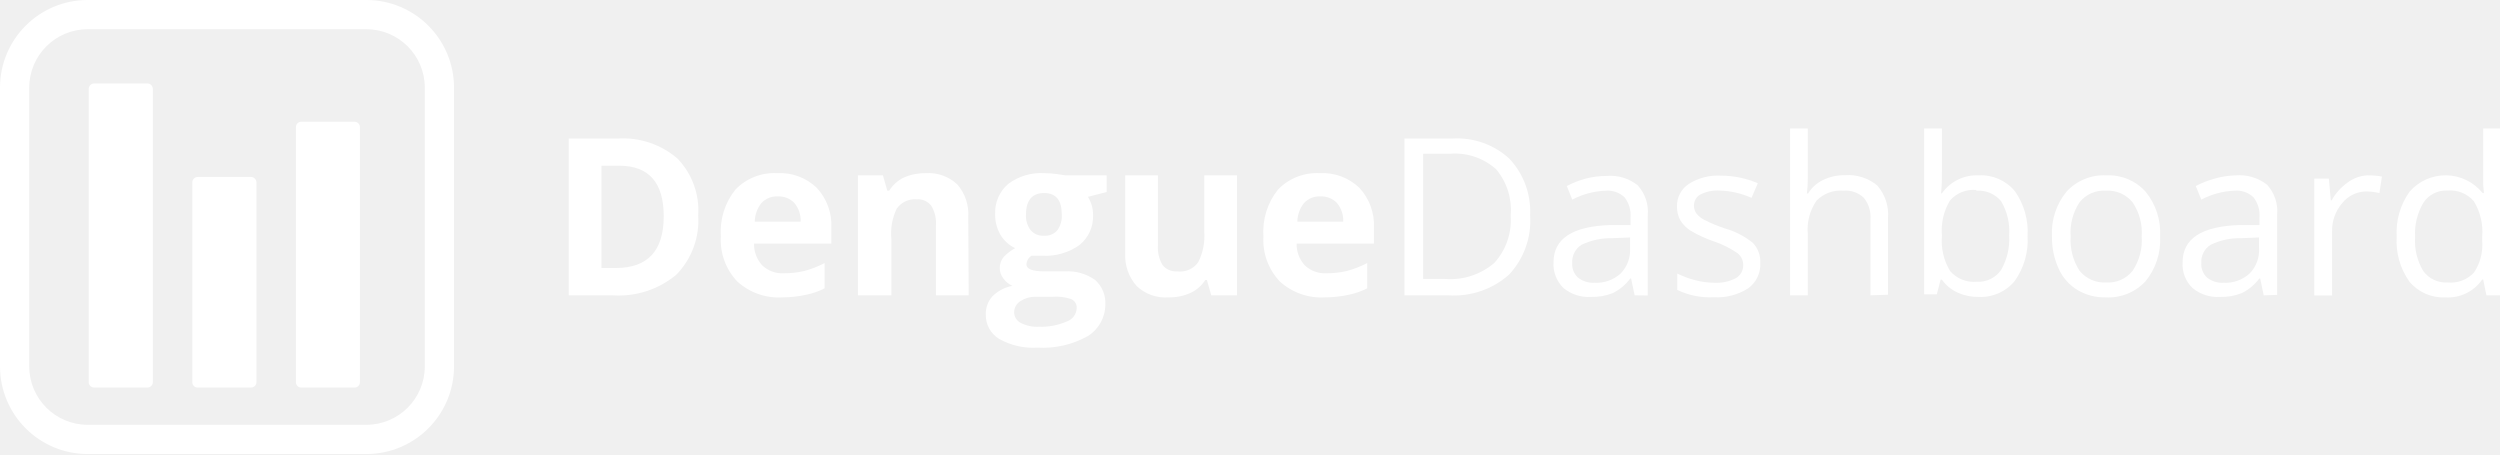
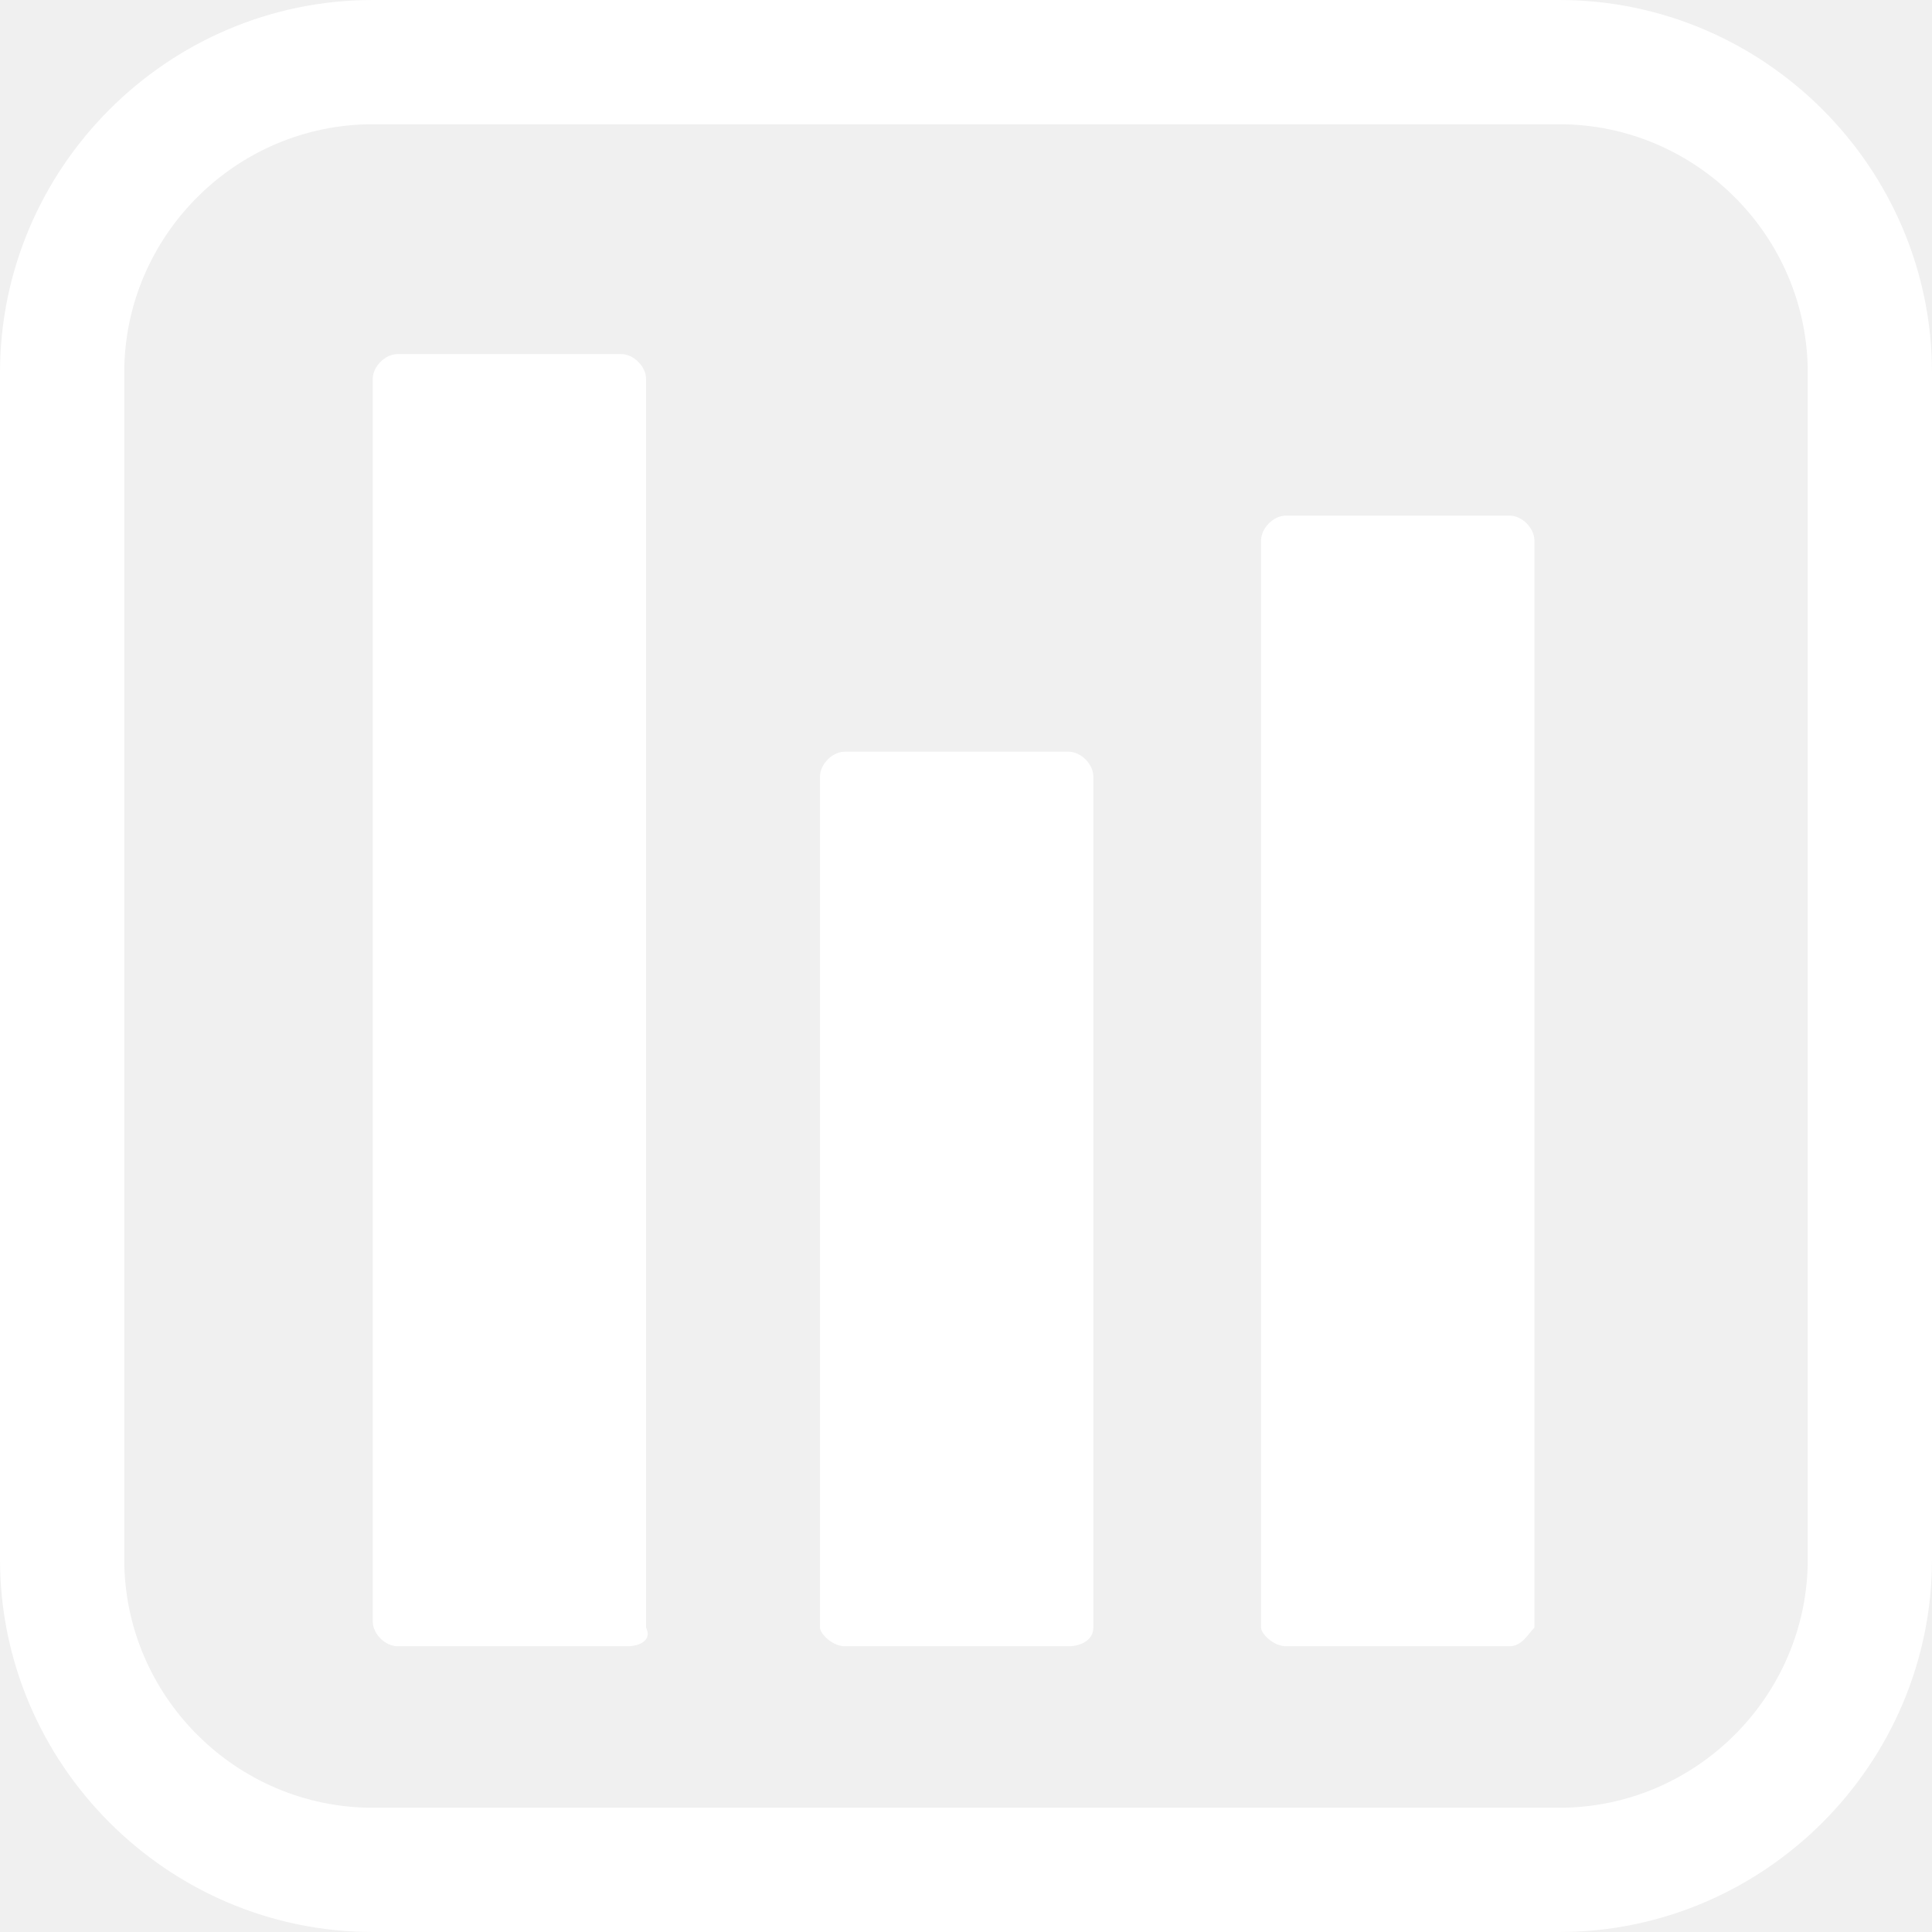
- <svg xmlns="http://www.w3.org/2000/svg" viewBox="0 0 171.08 31.07">
-   <g id="Ebene_2" data-name="Ebene 2">
-     <g id="Ebene_1-2" data-name="Ebene 1">
-       <path d="M47.78,14.74a5.3,5.3,0,0,1-1.5,4.06,6.16,6.16,0,0,1-4.36,1.41h-3V9.48h3.37a5.69,5.69,0,0,1,4.08,1.38A5.11,5.11,0,0,1,47.78,14.74Zm-2.36.06q0-3.46-3.05-3.46H41.16v7h1Q45.42,18.33,45.42,14.8Z" style="fill:#fff" />
-       <path d="M53.54,20.35a4.21,4.21,0,0,1-3.09-1.09,4.12,4.12,0,0,1-1.12-3.1,4.57,4.57,0,0,1,1-3.19,3.68,3.68,0,0,1,2.85-1.12,3.61,3.61,0,0,1,2.71,1,3.73,3.73,0,0,1,1,2.74v1.08H51.6a2.14,2.14,0,0,0,.56,1.49,2,2,0,0,0,1.49.54,5.78,5.78,0,0,0,1.4-.16A6.56,6.56,0,0,0,56.43,18v1.73a4.83,4.83,0,0,1-1.26.44A7.54,7.54,0,0,1,53.54,20.35Zm-.31-6.91a1.43,1.43,0,0,0-1.12.45,2.09,2.09,0,0,0-.46,1.28h3.14a1.86,1.86,0,0,0-.43-1.28A1.48,1.48,0,0,0,53.23,13.44Z" style="fill:#fff" />
-       <path d="M66.29,20.21H64.05v-4.8a2.31,2.31,0,0,0-.32-1.33,1.15,1.15,0,0,0-1-.44,1.51,1.51,0,0,0-1.36.63A3.85,3.85,0,0,0,61,16.35v3.86H58.71V12h1.71l.3,1.05h.13a2.38,2.38,0,0,1,1-.9,3.54,3.54,0,0,1,1.49-.3,2.87,2.87,0,0,1,2.17.77,3.09,3.09,0,0,1,.75,2.24Z" style="fill:#fff" />
-       <path d="M75.73,12v1.14l-1.28.33a2.29,2.29,0,0,1,.35,1.23,2.5,2.5,0,0,1-.92,2.06,4,4,0,0,1-2.56.74l-.4,0-.33,0a.75.75,0,0,0-.35.59q0,.48,1.23.48h1.4a3.22,3.22,0,0,1,2.06.58,2.09,2.09,0,0,1,.71,1.7A2.54,2.54,0,0,1,74.44,23a6.33,6.33,0,0,1-3.45.79,4.75,4.75,0,0,1-2.62-.6,1.9,1.9,0,0,1-.91-1.68,1.76,1.76,0,0,1,.46-1.24,2.63,2.63,0,0,1,1.36-.71,1.52,1.52,0,0,1-.6-.48,1.18,1.18,0,0,1,0-1.49,3.14,3.14,0,0,1,.79-.61,2.3,2.3,0,0,1-1-.9,2.72,2.72,0,0,1-.37-1.45A2.57,2.57,0,0,1,69,12.58a3.77,3.77,0,0,1,2.5-.73,6.57,6.57,0,0,1,.81.06l.61.09ZM69.4,21.37a.81.81,0,0,0,.44.72,2.42,2.42,0,0,0,1.25.27A4.37,4.37,0,0,0,73,22a1,1,0,0,0,.68-.91.62.62,0,0,0-.4-.63A3.23,3.23,0,0,0,72,20.31H70.84a1.79,1.79,0,0,0-1,.29A.9.9,0,0,0,69.4,21.37Zm.81-6.68a1.6,1.6,0,0,0,.31,1.05,1.1,1.1,0,0,0,.93.39,1.08,1.08,0,0,0,.92-.39,1.66,1.66,0,0,0,.29-1.05c0-1-.4-1.48-1.21-1.48S70.21,13.7,70.21,14.69Z" style="fill:#fff" />
-       <path d="M82.89,20.21l-.3-1.05h-.11a2.38,2.38,0,0,1-1,.88,3.48,3.48,0,0,1-1.51.31,2.86,2.86,0,0,1-2.18-.77A3.12,3.12,0,0,1,77,17.35V12h2.24v4.79a2.33,2.33,0,0,0,.31,1.34,1.17,1.17,0,0,0,1,.44A1.52,1.52,0,0,0,82,17.94a4,4,0,0,0,.41-2.08V12h2.24v8.21Z" style="fill:#fff" />
-       <path d="M90.67,20.35a4.21,4.21,0,0,1-3.09-1.09,4.12,4.12,0,0,1-1.12-3.1,4.57,4.57,0,0,1,1-3.19,3.68,3.68,0,0,1,2.85-1.12,3.61,3.61,0,0,1,2.71,1,3.73,3.73,0,0,1,1,2.74v1.08H88.73a2.14,2.14,0,0,0,.56,1.49,2,2,0,0,0,1.49.54,5.78,5.78,0,0,0,1.4-.16A6.56,6.56,0,0,0,93.56,18v1.73a4.83,4.83,0,0,1-1.26.44A7.54,7.54,0,0,1,90.67,20.35Zm-.31-6.91a1.43,1.43,0,0,0-1.12.45,2.09,2.09,0,0,0-.46,1.28h3.14a1.86,1.86,0,0,0-.43-1.28A1.48,1.48,0,0,0,90.36,13.44Z" style="fill:#fff" />
-       <path d="M104.71,14.74a5.39,5.39,0,0,1-1.45,4.06,5.68,5.68,0,0,1-4.15,1.41h-3V9.48h3.29a5.28,5.28,0,0,1,3.89,1.38A5.28,5.28,0,0,1,104.71,14.74Zm-1.33,0a4.32,4.32,0,0,0-1-3.16,4.21,4.21,0,0,0-3.13-1.06H97.39v8.57h1.52a4.61,4.61,0,0,0,3.35-1.1A4.33,4.33,0,0,0,103.38,14.78Z" style="fill:#fff" />
-       <path d="M111.86,20.21l-.24-1.15h-.06a3.34,3.34,0,0,1-1.2,1,3.82,3.82,0,0,1-1.49.26,2.71,2.71,0,0,1-1.88-.61,2.27,2.27,0,0,1-.68-1.76q0-2.43,3.9-2.55l1.37,0v-.5a2,2,0,0,0-.41-1.4,1.68,1.68,0,0,0-1.3-.45,5.34,5.34,0,0,0-2.28.61l-.37-.93a6.28,6.28,0,0,1,1.3-.51,5.7,5.7,0,0,1,1.42-.18,3,3,0,0,1,2.13.64,2.68,2.68,0,0,1,.69,2.05v5.49Zm-2.75-.86a2.47,2.47,0,0,0,1.79-.63,2.29,2.29,0,0,0,.65-1.74v-.73l-1.22.05a4.62,4.62,0,0,0-2.1.45,1.37,1.37,0,0,0-.64,1.25,1.23,1.23,0,0,0,.4,1A1.67,1.67,0,0,0,109.11,19.35Z" style="fill:#fff" />
-       <path d="M120.46,18a2,2,0,0,1-.83,1.73,3.91,3.91,0,0,1-2.35.61,5.1,5.1,0,0,1-2.5-.5V18.72a6.19,6.19,0,0,0,1.25.46,5.3,5.3,0,0,0,1.28.17,2.87,2.87,0,0,0,1.47-.31,1,1,0,0,0,.51-.92,1,1,0,0,0-.41-.81,6.68,6.68,0,0,0-1.59-.79,8.24,8.24,0,0,1-1.59-.73,2.18,2.18,0,0,1-.71-.71,1.87,1.87,0,0,1-.23-.94,1.79,1.79,0,0,1,.8-1.55,3.73,3.73,0,0,1,2.2-.57,6.4,6.4,0,0,1,2.53.52l-.43,1a5.71,5.71,0,0,0-2.19-.5,2.56,2.56,0,0,0-1.31.27.85.85,0,0,0-.44.75.92.92,0,0,0,.17.55,1.62,1.62,0,0,0,.53.43,9.71,9.71,0,0,0,1.41.59,5.3,5.3,0,0,1,1.93,1A1.85,1.85,0,0,1,120.46,18Z" style="fill:#fff" />
-       <path d="M128,20.21V15a2.08,2.08,0,0,0-.45-1.46,1.79,1.79,0,0,0-1.4-.49,2.29,2.29,0,0,0-1.85.69,3.48,3.48,0,0,0-.59,2.26v4.21h-1.21V8.79h1.21v3.45a7.47,7.47,0,0,1-.06,1h.08a2.44,2.44,0,0,1,1-.91,3.24,3.24,0,0,1,1.52-.34,3.09,3.09,0,0,1,2.21.7,3,3,0,0,1,.74,2.23v5.25Z" style="fill:#fff" />
-       <path d="M135.41,12a3,3,0,0,1,2.47,1.08,4.81,4.81,0,0,1,.87,3.07,4.79,4.79,0,0,1-.88,3.08,3,3,0,0,1-2.46,1.09,3.36,3.36,0,0,1-1.43-.29,2.67,2.67,0,0,1-1.09-.89h-.09l-.26,1h-.87V8.79h1.22v2.77c0,.62,0,1.18-.06,1.67h.06A2.9,2.9,0,0,1,135.41,12Zm-.17,1a2.13,2.13,0,0,0-1.8.72,4,4,0,0,0-.55,2.41,4,4,0,0,0,.56,2.42,2.15,2.15,0,0,0,1.82.73,1.88,1.88,0,0,0,1.67-.81,4.2,4.2,0,0,0,.55-2.36,4,4,0,0,0-.55-2.34A2,2,0,0,0,135.24,13.05Z" style="fill:#fff" />
-       <path d="M147.82,16.18a4.44,4.44,0,0,1-1,3.07,3.46,3.46,0,0,1-2.73,1.1,3.62,3.62,0,0,1-1.92-.5,3.29,3.29,0,0,1-1.29-1.46,5.1,5.1,0,0,1-.46-2.21,4.44,4.44,0,0,1,1-3.07A3.46,3.46,0,0,1,144.15,12a3.39,3.39,0,0,1,2.68,1.12A4.43,4.43,0,0,1,147.82,16.18Zm-6.12,0a3.83,3.83,0,0,0,.61,2.35,2.17,2.17,0,0,0,1.82.8,2.13,2.13,0,0,0,1.81-.8,3.76,3.76,0,0,0,.62-2.35,3.7,3.7,0,0,0-.62-2.33,2.17,2.17,0,0,0-1.83-.8,2.11,2.11,0,0,0-1.8.79A3.74,3.74,0,0,0,141.7,16.18Z" style="fill:#fff" />
-       <path d="M154.91,20.21l-.24-1.15h-.06a3.43,3.43,0,0,1-1.2,1,3.84,3.84,0,0,1-1.5.26,2.68,2.68,0,0,1-1.87-.61,2.23,2.23,0,0,1-.68-1.76q0-2.43,3.9-2.55l1.36,0v-.5a2,2,0,0,0-.41-1.4,1.67,1.67,0,0,0-1.3-.45,5.26,5.26,0,0,0-2.27.61l-.38-.93a6.51,6.51,0,0,1,1.3-.51A5.82,5.82,0,0,1,153,12a3.08,3.08,0,0,1,2.14.64,2.68,2.68,0,0,1,.69,2.05v5.49Zm-2.75-.86a2.45,2.45,0,0,0,1.78-.63,2.26,2.26,0,0,0,.65-1.74v-.73l-1.22.05a4.57,4.57,0,0,0-2.09.45,1.37,1.37,0,0,0-.64,1.25,1.23,1.23,0,0,0,.4,1A1.65,1.65,0,0,0,152.16,19.35Z" style="fill:#fff" />
-       <path d="M162,12a5.47,5.47,0,0,1,1,.08l-.17,1.13a4.31,4.31,0,0,0-.88-.11,2.14,2.14,0,0,0-1.67.8,2.89,2.89,0,0,0-.69,2v4.32h-1.22v-8h1l.13,1.49h.06a3.65,3.65,0,0,1,1.08-1.21A2.47,2.47,0,0,1,162,12Z" style="fill:#fff" />
-       <path d="M169.93,19.13h-.07a2.84,2.84,0,0,1-2.52,1.22,3,3,0,0,1-2.46-1.08,4.75,4.75,0,0,1-.87-3.06,4.8,4.8,0,0,1,.88-3.09,3.26,3.26,0,0,1,5,.09h.09l-.05-.58,0-.57V8.79h1.22V20.21h-1Zm-2.44.2a2.18,2.18,0,0,0,1.81-.68,3.39,3.39,0,0,0,.56-2.19v-.25a4,4,0,0,0-.57-2.44,2.13,2.13,0,0,0-1.81-.73,1.85,1.85,0,0,0-1.64.83,4.12,4.12,0,0,0-.57,2.35,4,4,0,0,0,.56,2.33A1.92,1.92,0,0,0,167.49,19.33Z" style="fill:#fff" />
-       <path d="M25.07,31.07H6a6,6,0,0,1-6-6V6A6,6,0,0,1,6,0H25.07a6,6,0,0,1,6,6V25.07A6,6,0,0,1,25.07,31.07ZM6,2A4,4,0,0,0,2,6V25.07a4,4,0,0,0,4,4H25.07a4,4,0,0,0,4-4V6a4,4,0,0,0-4-4Z" style="fill:#fff" />
-       <rect x="6.44" y="6.09" width="3.64" height="20.06" style="fill:#fff" />
-       <path d="M10.08,26.52H6.44a.37.37,0,0,1-.37-.37V6.09a.38.38,0,0,1,.37-.38h3.64a.38.38,0,0,1,.38.38V26.15A.37.37,0,0,1,10.08,26.52Zm-3.26-.75H9.71V6.46H6.82Z" style="fill:#fff" />
-       <rect x="13.53" y="12.48" width="3.64" height="13.66" style="fill:#fff" />
-       <path d="M17.17,26.52H13.53a.36.36,0,0,1-.37-.37V12.48a.37.37,0,0,1,.37-.37h3.64a.38.38,0,0,1,.38.37V26.15A.37.37,0,0,1,17.17,26.52Zm-3.26-.75H16.8V12.86H13.91Z" style="fill:#fff" />
-       <rect x="20.62" y="8.7" width="3.64" height="17.44" style="fill:#fff" />
-       <path d="M24.26,26.52H20.62a.36.36,0,0,1-.37-.37V8.7a.37.37,0,0,1,.37-.37h3.64a.37.37,0,0,1,.37.37V26.15A.36.36,0,0,1,24.26,26.52ZM21,25.77h2.88V9.08H21Z" style="fill:#fff" />
-     </g>
-   </g>
+ <svg xmlns="http://www.w3.org/2000/svg" version="1.1" id="Ebene_1" x="0px" y="0px" viewBox="0 0 31.1 31.1" style="enable-background:new 0 0 31.1 31.1;" xml:space="preserve">
+   <style type="text/css">
+ 	.st0{fill:#FFFFFF;}
+ </style>
+   <path class="st0" d="M25.1,31.1H6c-3.3,0-6-2.7-6-6V6c0-3.3,2.7-6,6-6h19.1c3.3,0,6,2.7,6,6v19.1C31.1,28.4,28.4,31.1,25.1,31.1z   M6,2C3.8,2,2,3.8,2,6v19.1c0,2.2,1.8,4,4,4h19.1c2.2,0,4-1.8,4-4V6c0-2.2-1.8-4-4-4H6z" />
+   <rect x="6.4" y="6.1" class="st0" width="3.6" height="20.1" />
+   <path class="st0" d="M10.1,26.5H6.4c-0.2,0-0.4-0.2-0.4-0.4l0,0V6.1c0-0.2,0.2-0.4,0.4-0.4h3.6c0.2,0,0.4,0.2,0.4,0.4l0,0v20.1  C10.5,26.4,10.3,26.5,10.1,26.5C10.1,26.5,10.1,26.5,10.1,26.5z M6.8,25.8h2.9V6.5H6.8L6.8,25.8z" />
+   <rect x="13.5" y="12.5" class="st0" width="3.6" height="13.7" />
+   <path class="st0" d="M17.2,26.5h-3.6c-0.2,0-0.4-0.2-0.4-0.3c0,0,0,0,0,0V12.5c0-0.2,0.2-0.4,0.4-0.4h3.6c0.2,0,0.4,0.2,0.4,0.4  v13.7C17.6,26.4,17.4,26.5,17.2,26.5C17.2,26.5,17.2,26.5,17.2,26.5z M13.9,25.8h2.9V12.9h-2.9V25.8z" />
+   <rect x="20.6" y="8.7" class="st0" width="3.6" height="17.4" />
+   <path class="st0" d="M24.3,26.5h-3.6c-0.2,0-0.4-0.2-0.4-0.3c0,0,0,0,0,0V8.7c0-0.2,0.2-0.4,0.4-0.4l0,0h3.6c0.2,0,0.4,0.2,0.4,0.4  c0,0,0,0,0,0v17.5C24.6,26.3,24.5,26.5,24.3,26.5C24.3,26.5,24.3,26.5,24.3,26.5z M21,25.8h2.9V9.1H21V25.8z" />
</svg>
